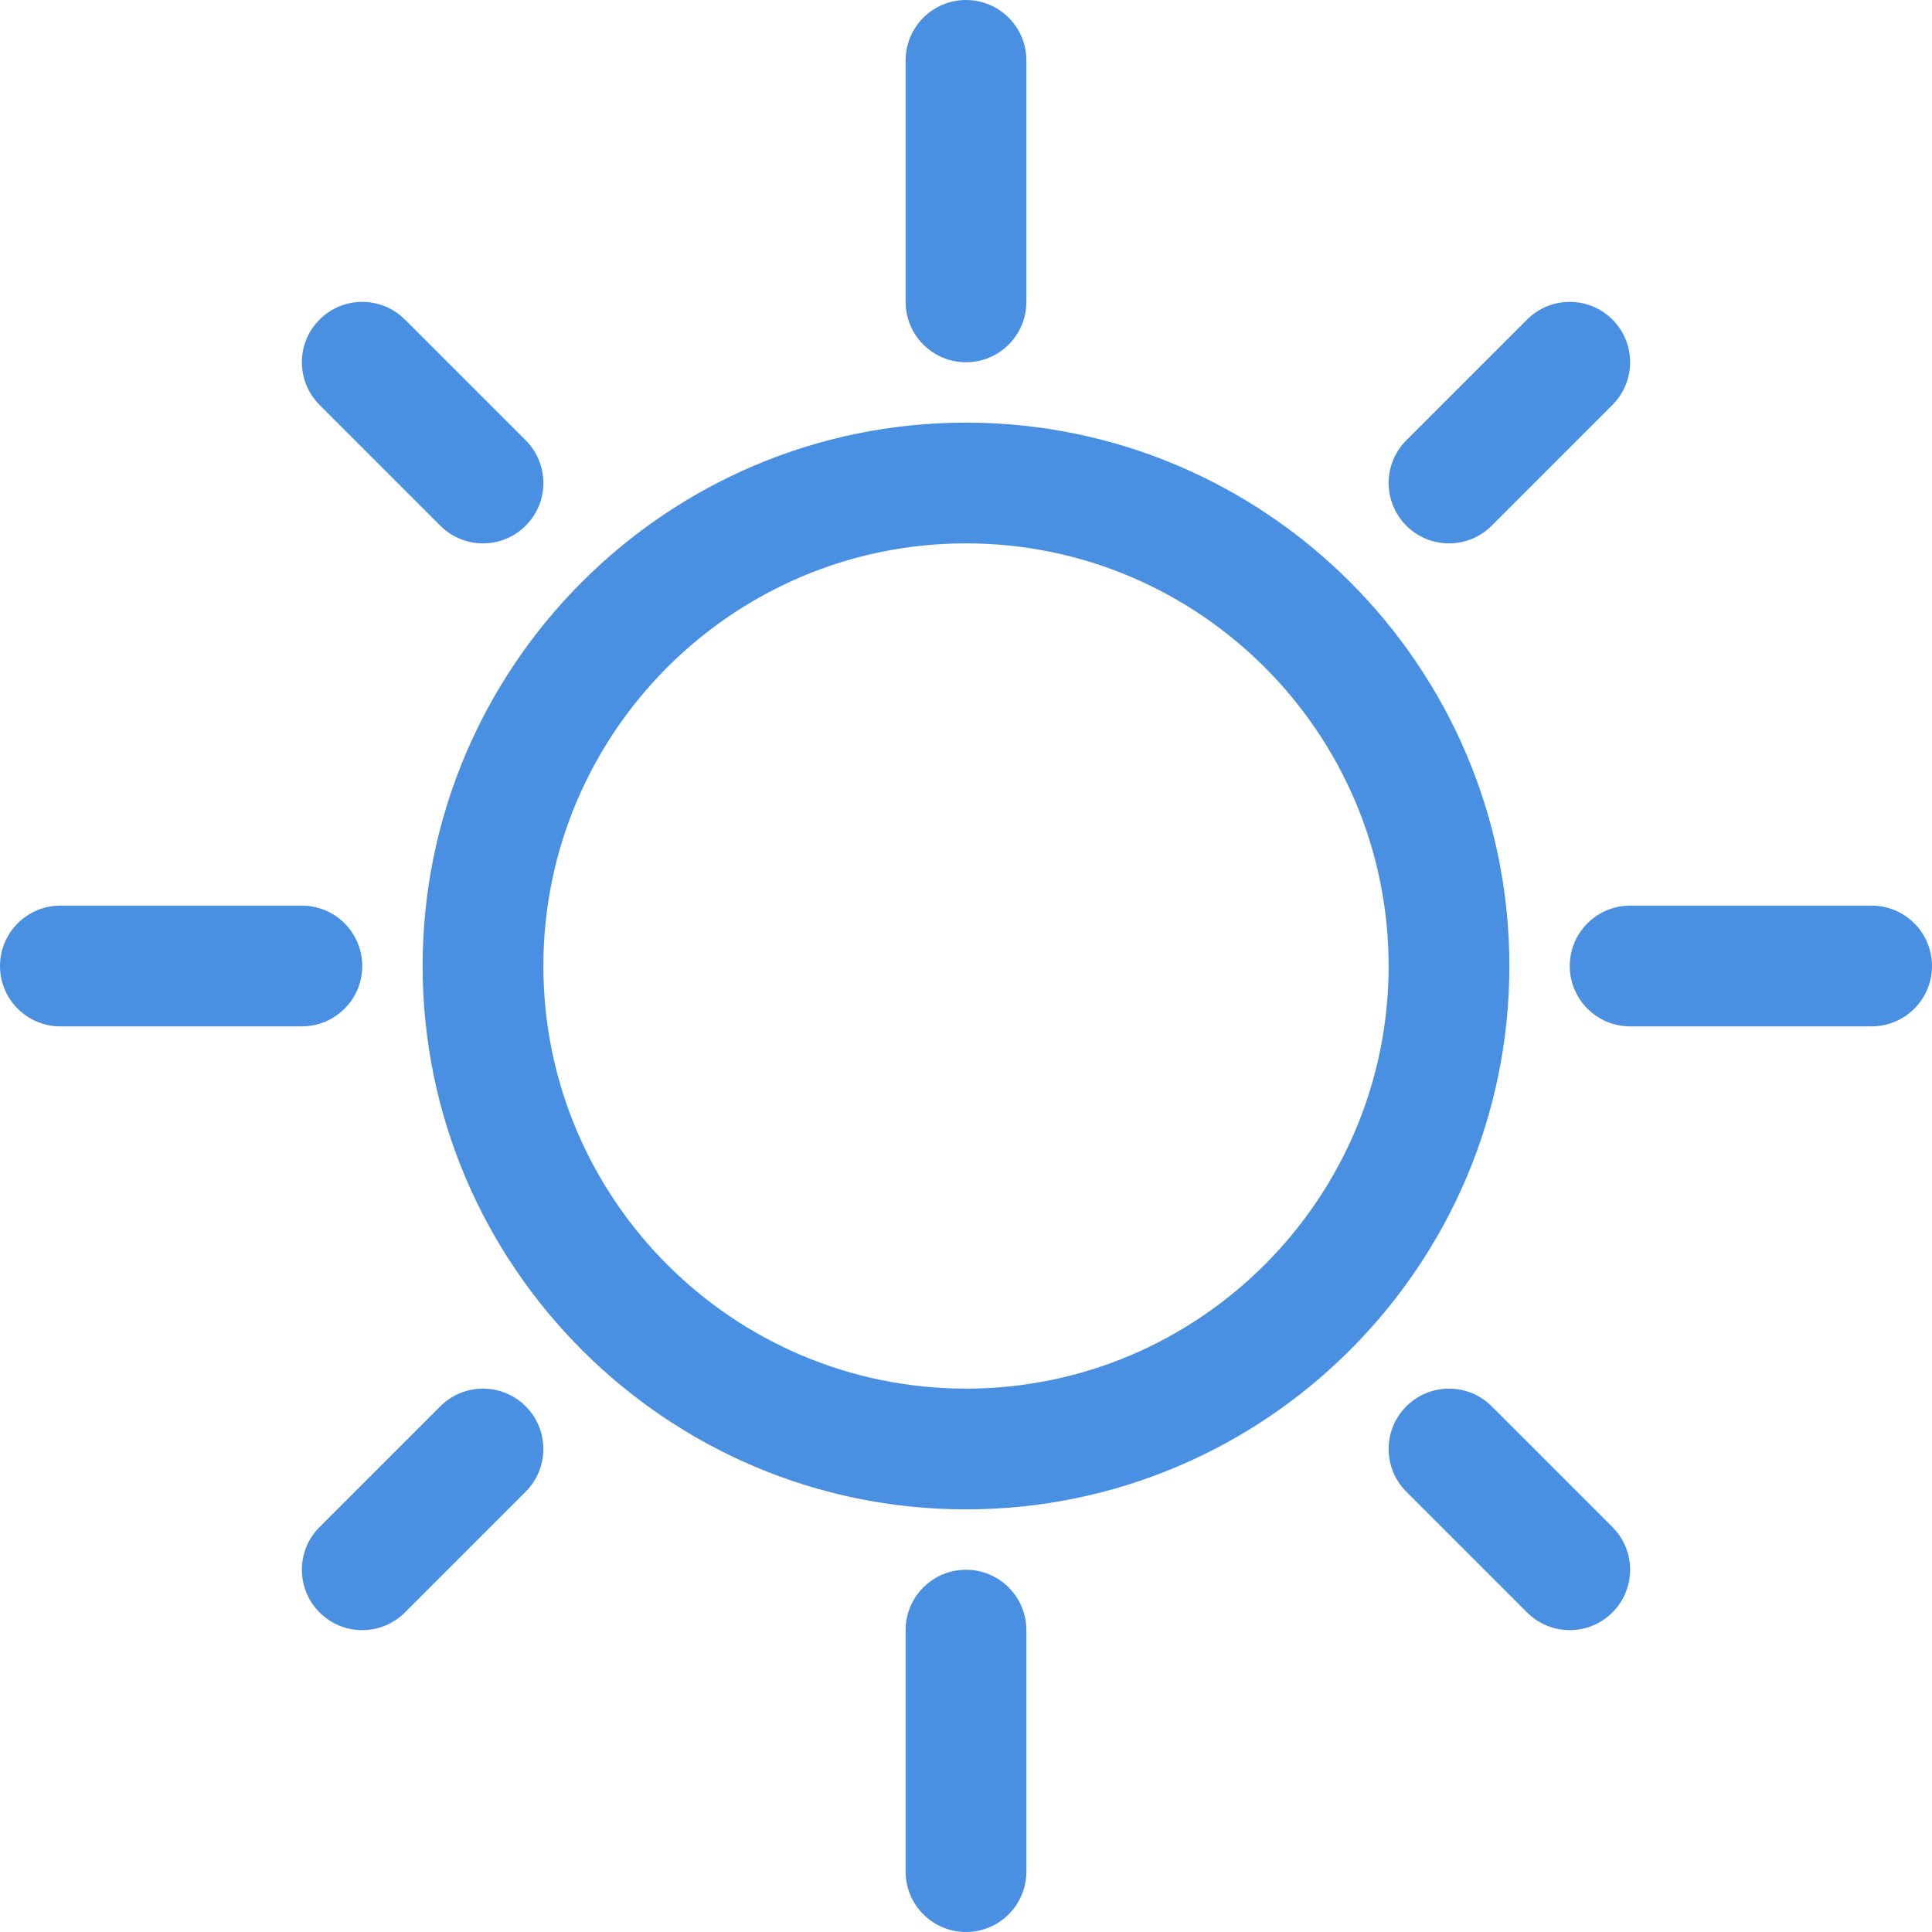
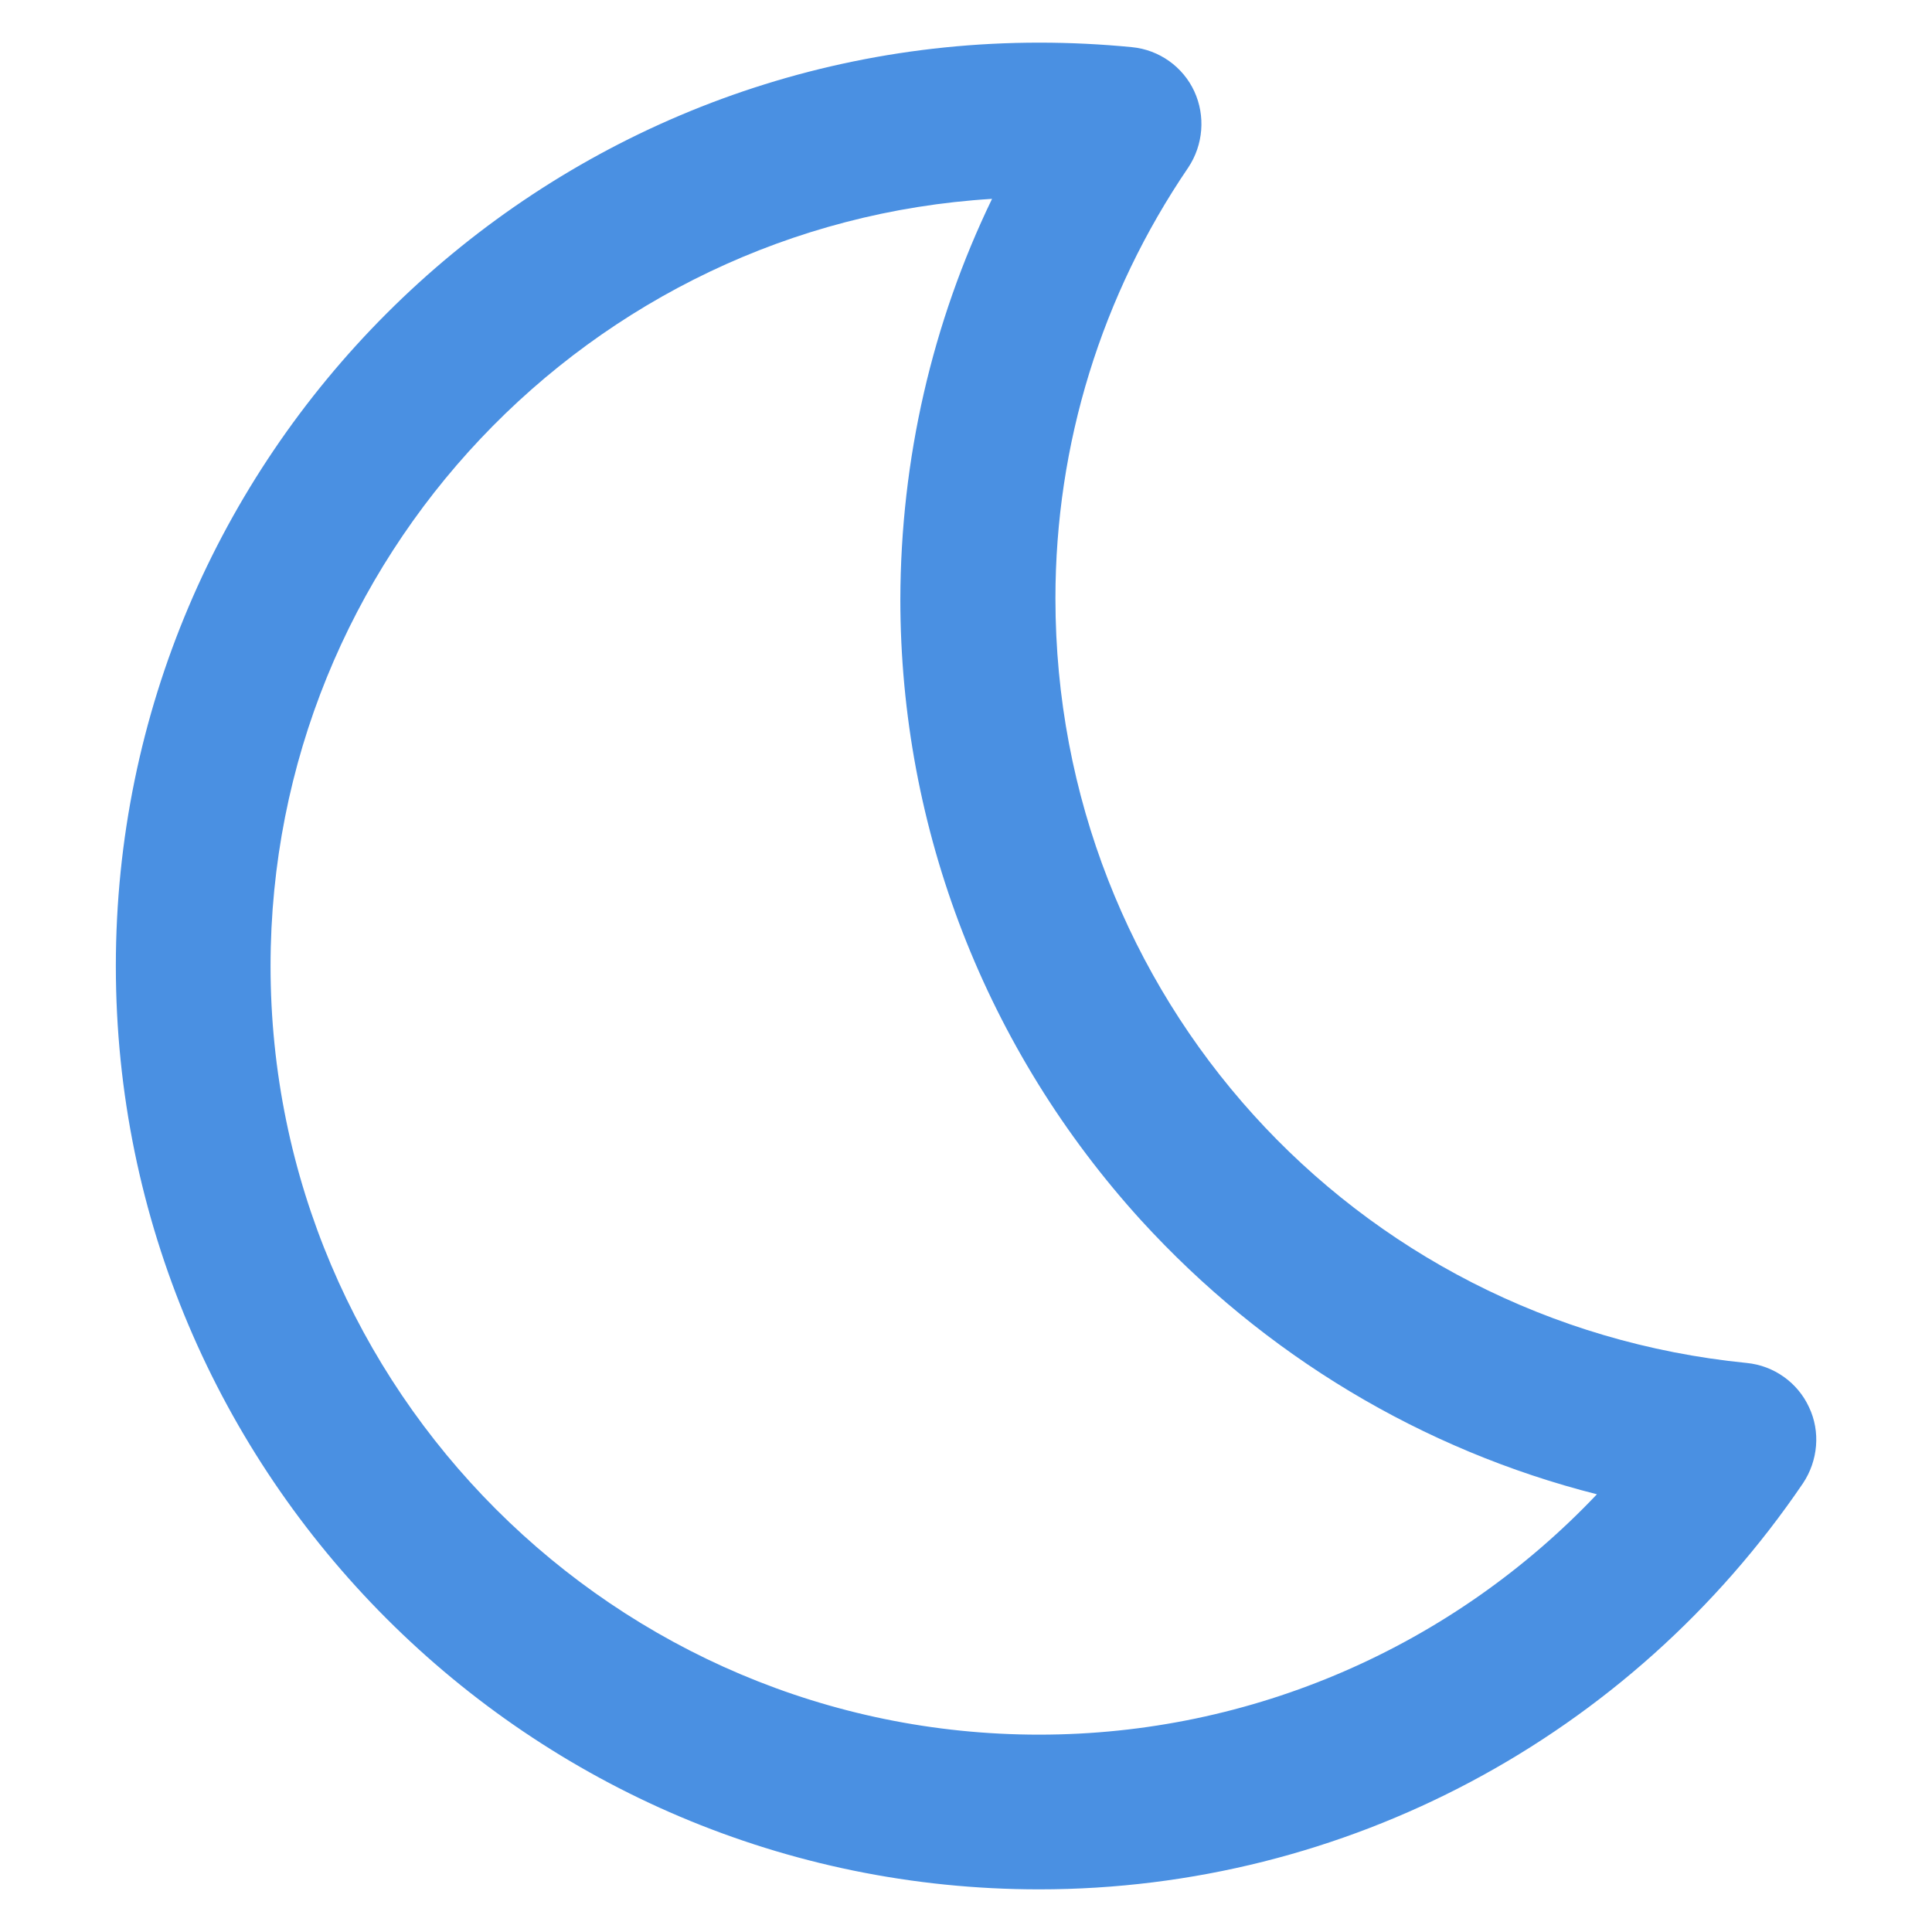
- <svg xmlns="http://www.w3.org/2000/svg" version="1.1" id="Ebene_1" x="0px" y="0px" width="64px" fill="#4A90E2" height="64px" viewBox="0 0 64 64" enable-background="new 0 0 64 64" xml:space="preserve">
+ <svg xmlns="http://www.w3.org/2000/svg" version="1.1" viewBox="0 0 512 512" enable-background="new 0 0 512 512" fill="#4A90E2">
  <g>
-     <path d="M32,14c-9.925,0-18,8.075-18,18s8.075,18,18,18s18-8.075,18-18S41.925,14,32,14z M32,46c-7.72,0-14-6.28-14-14   s6.28-14,14-14s14,6.28,14,14S39.72,46,32,46z" />
-     <path d="M30,2v8c0,1.104,0.896,2,2,2s2-0.896,2-2V2c0-1.104-0.896-2-2-2S30,0.896,30,2z" />
-     <path d="M32,52c-1.104,0-2,0.896-2,2v8c0,1.104,0.896,2,2,2s2-0.896,2-2v-8C34,52.896,33.104,52,32,52z" />
-     <path d="M62,30h-8c-1.104,0-2,0.896-2,2s0.896,2,2,2h8c1.104,0,2-0.896,2-2S63.104,30,62,30z" />
-     <path d="M12,32c0-1.104-0.896-2-2-2H2c-1.104,0-2,0.896-2,2s0.896,2,2,2h8C11.104,34,12,33.104,12,32z" />
-     <path d="M50.586,10.586l-4,4c-0.781,0.781-0.781,2.047,0,2.828C46.976,17.805,47.488,18,48,18s1.024-0.195,1.414-0.586l4-4   c0.781-0.781,0.781-2.047,0-2.828C52.634,9.805,51.366,9.805,50.586,10.586z" />
-     <path d="M14.586,46.586l-4,4c-0.781,0.781-0.781,2.047,0,2.828C10.976,53.805,11.488,54,12,54s1.024-0.195,1.414-0.586l4-4   c0.781-0.781,0.781-2.047,0-2.828C16.634,45.805,15.366,45.805,14.586,46.586z" />
-     <path d="M49.414,46.586c-0.78-0.781-2.048-0.781-2.828,0c-0.781,0.781-0.781,2.047,0,2.828l4,4C50.976,53.805,51.488,54,52,54   s1.024-0.195,1.414-0.586c0.781-0.781,0.781-2.047,0-2.828L49.414,46.586z" />
-     <path d="M10.586,10.586c-0.781,0.781-0.781,2.047,0,2.828l4,4C14.976,17.805,15.488,18,16,18s1.024-0.195,1.414-0.586   c0.781-0.781,0.781-2.047,0-2.828l-4-4C12.634,9.805,11.366,9.805,10.586,10.586z" />
+     <g>
+       <path d="m275.4,500.7c-135,0-244.7-109.8-244.7-244.7 1.06581e-14-134.9 109.8-244.7 244.7-244.7 8.2,0 16.4,0.4 24.6,1.2 7.2,0.7 13.5,5.2 16.5,11.7s2.4,14.2-1.6,20.2c-23,33.8-35.2,73.3-35.2,114.2 0,105 78.7,192.2 183.2,202.6 7.2,0.7 13.5,5.2 16.5,11.7 3.1,6.5 2.4,14.2-1.6,20.2-45.8,67.4-121.4,107.6-202.4,107.6zm-12.5-448c-106.5,6.5-191.2,95.2-191.2,203.3 1.42109e-14,112.3 91.4,203.7 203.7,203.7 56.4,0 109.6-23.4 147.8-63.7-46.2-11.7-88.1-36.8-120.8-72.6-41.1-45.2-63.8-103.6-63.8-164.6 0.1-37.1 8.4-73.2 24.3-106.1z" />
+     </g>
  </g>
</svg>
